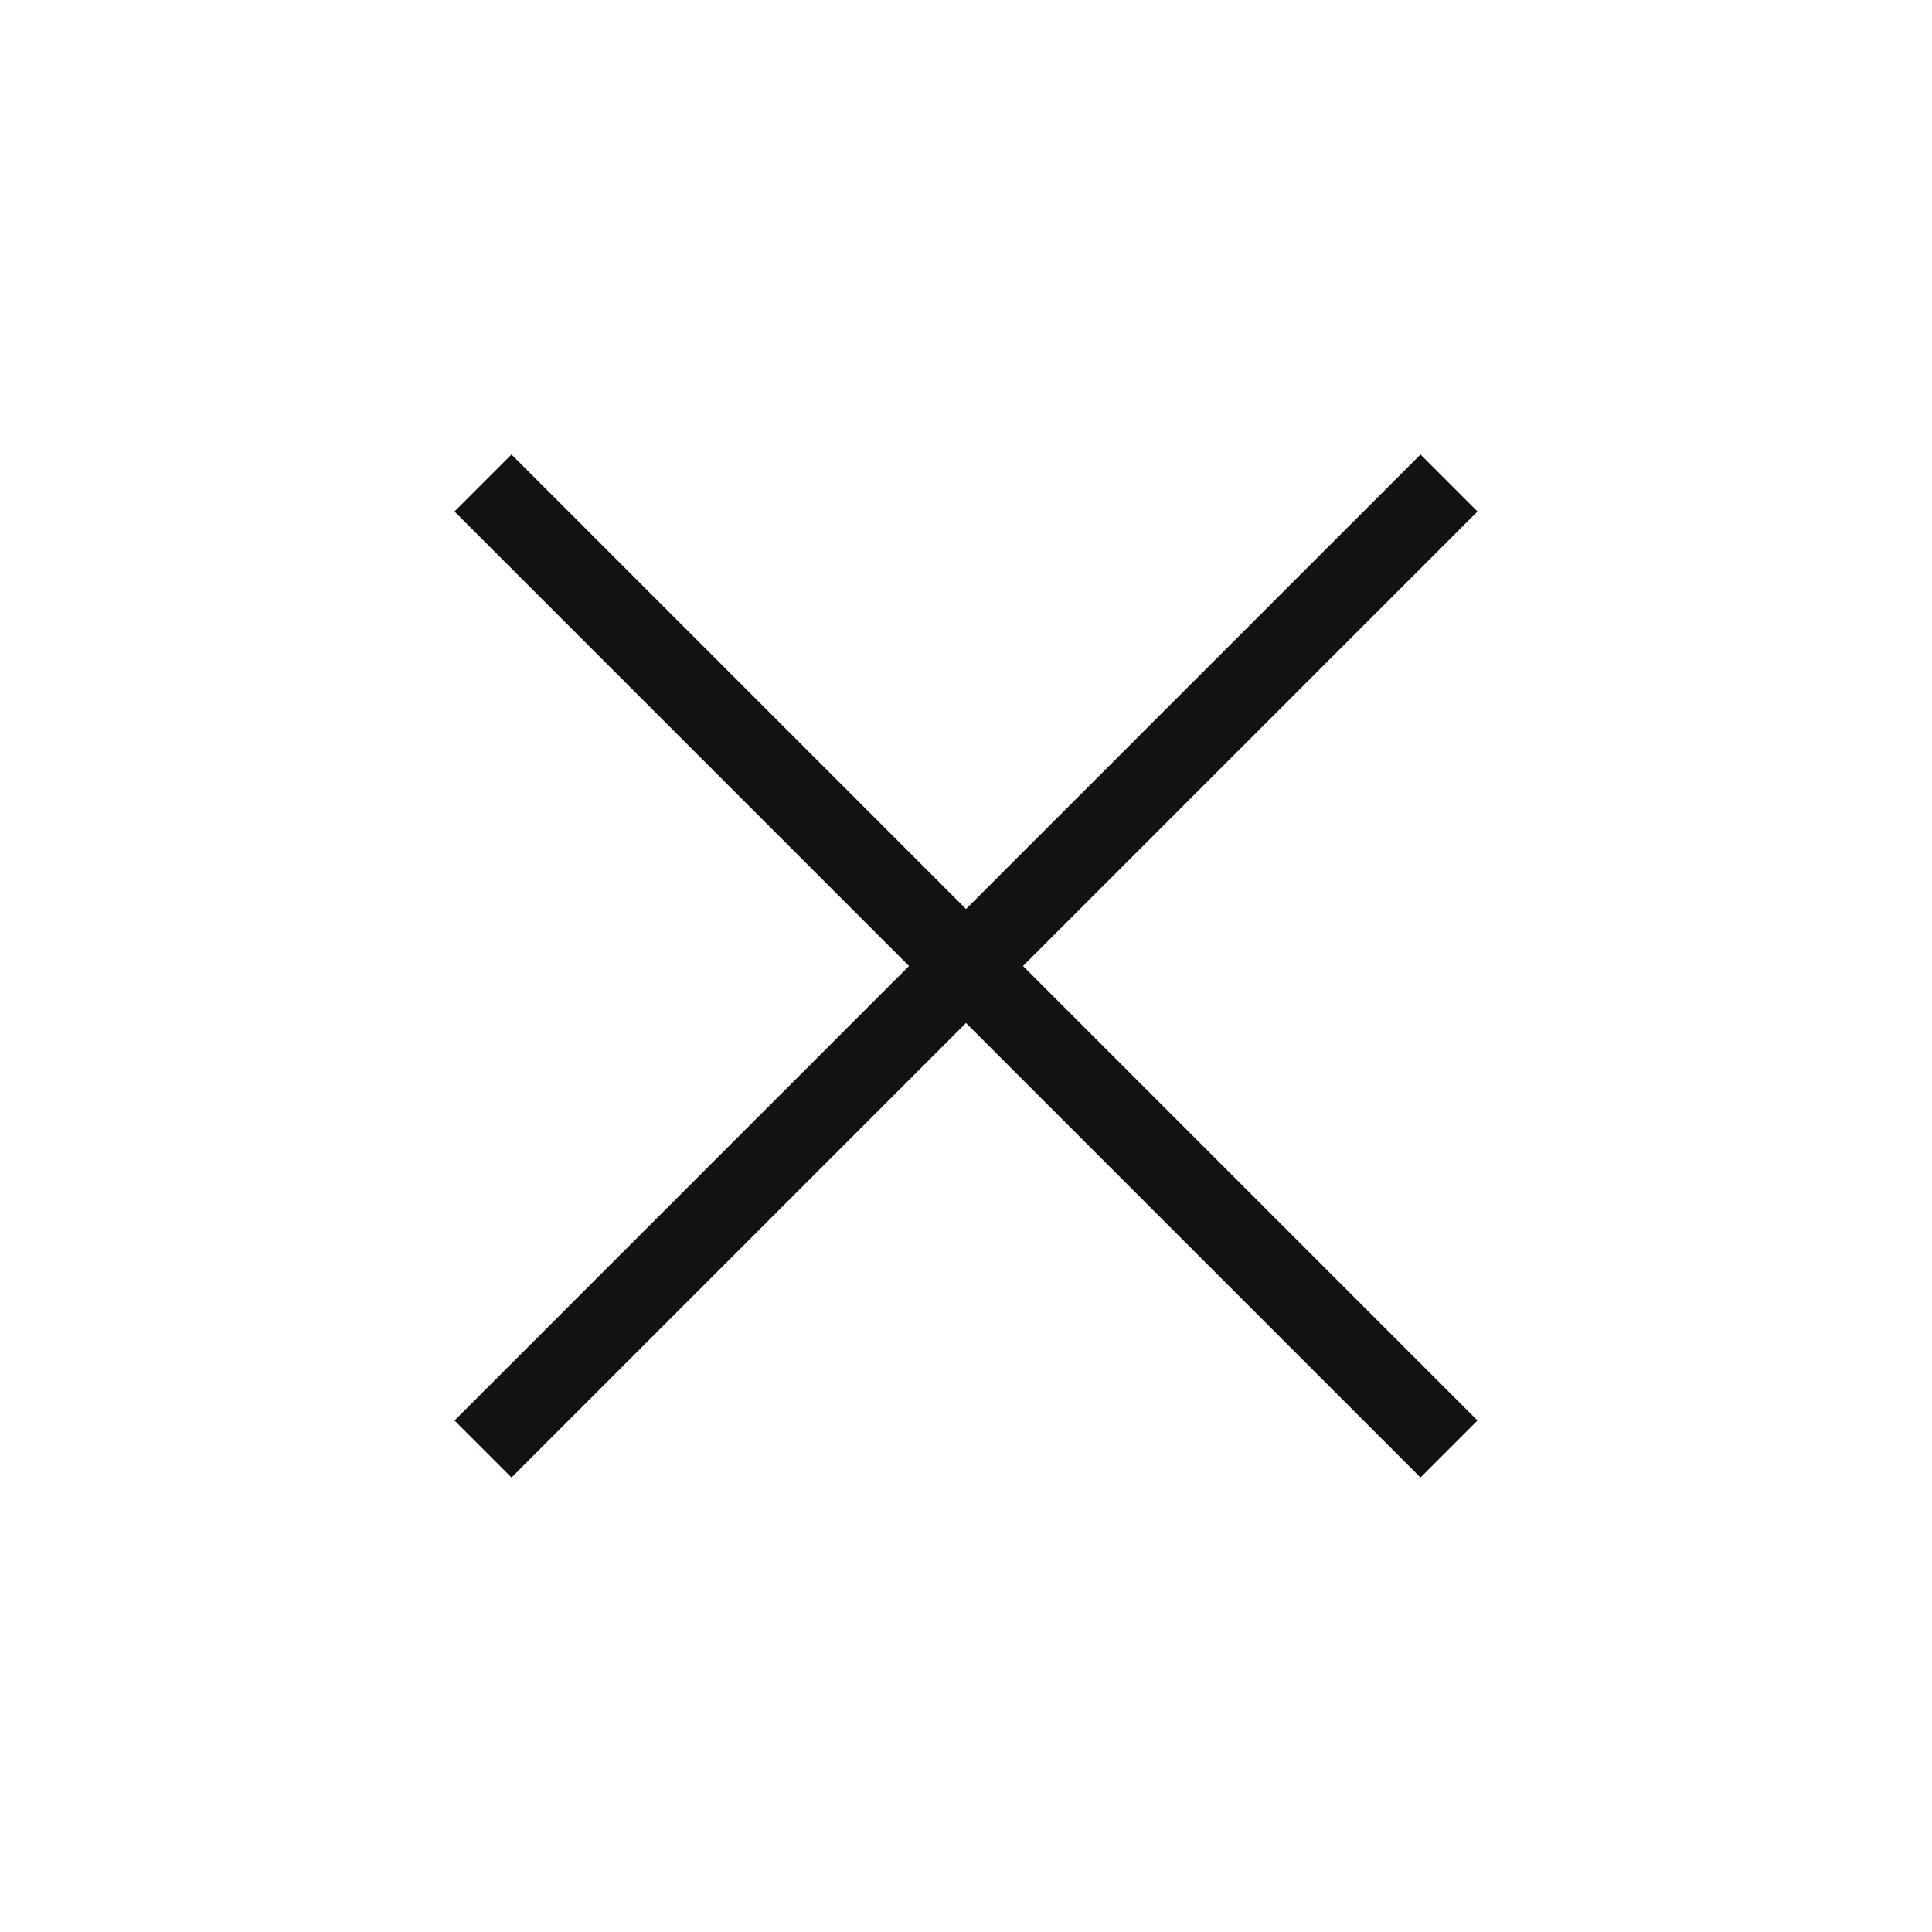
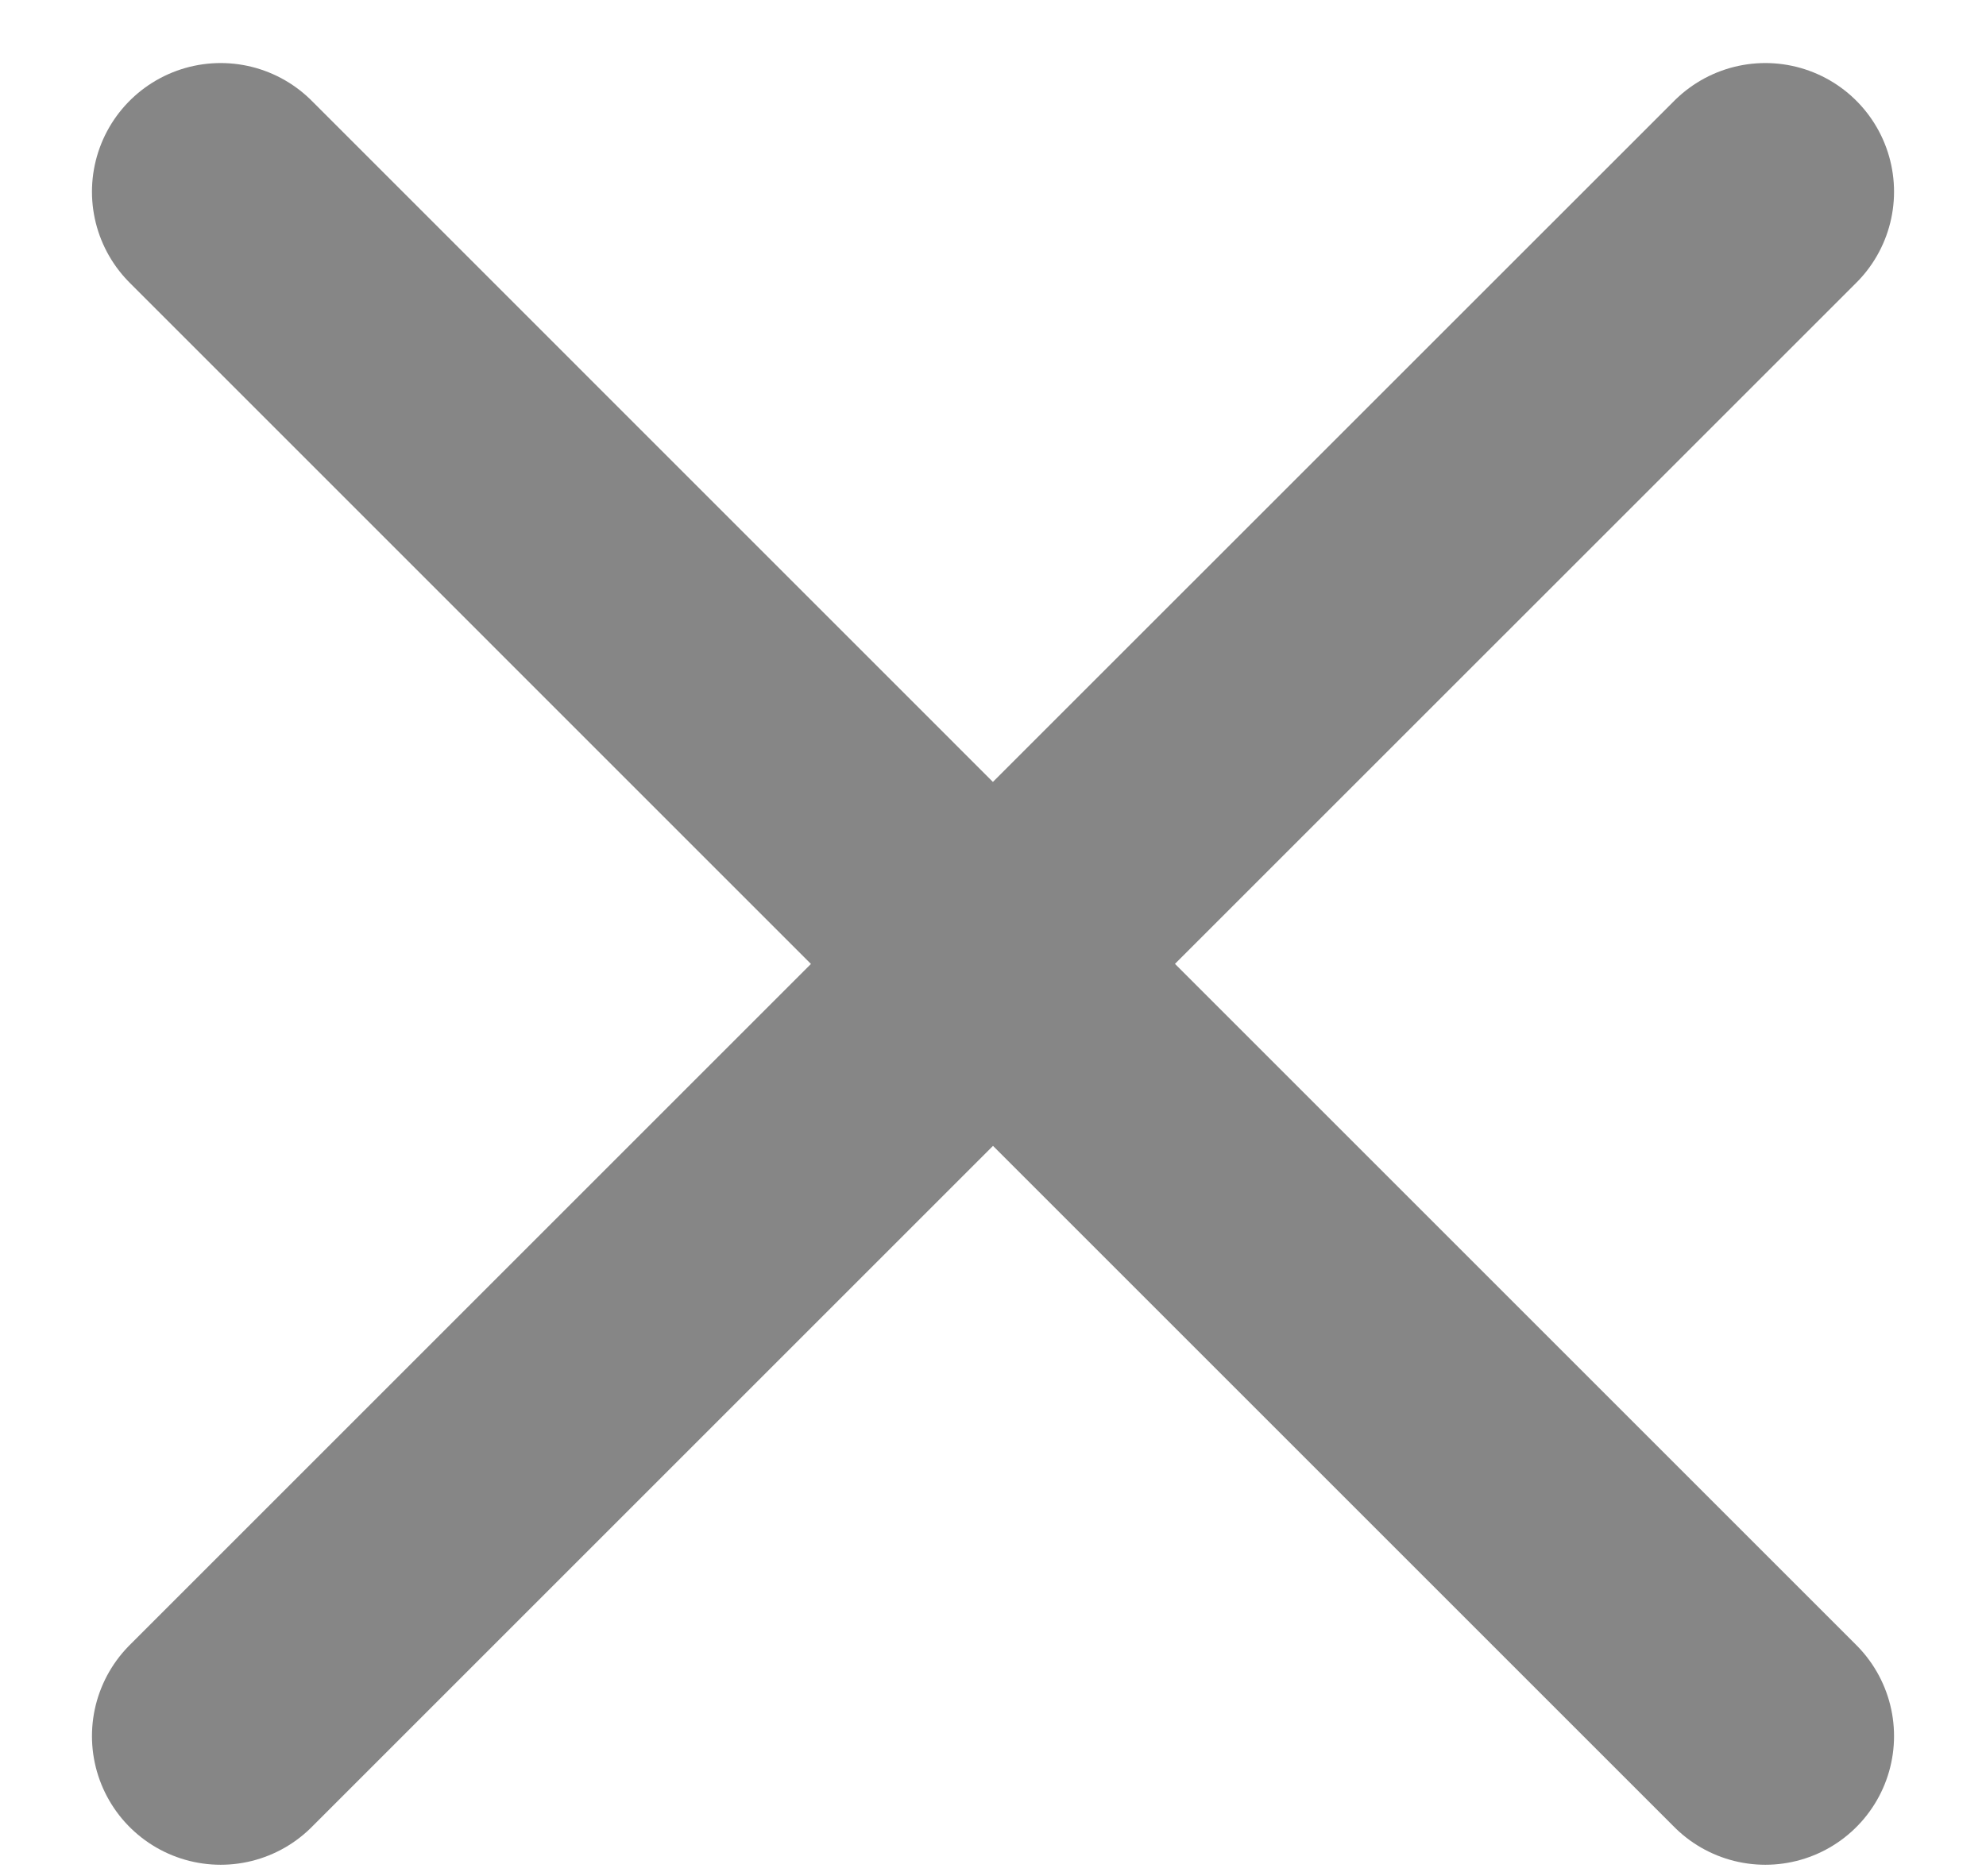
- <svg xmlns="http://www.w3.org/2000/svg" width="24" height="24" viewBox="0 0 24 24" fill="none">
-   <path d="M17.646 5.646L5.646 17.646L6.354 18.354L18.354 6.354L17.646 5.646ZM5.646 6.354L17.646 18.354L18.354 17.646L6.354 5.646L5.646 6.354Z" fill="#121212" />
+ <svg xmlns="http://www.w3.org/2000/svg" width="18" height="17" viewBox="0 0 18 17" fill="none">
+   <path d="M2 15.738L9 8.738L16 15.738M16 1.738L8.999 8.738L2 1.738" stroke="#868686" stroke-width="2.333" stroke-linecap="round" stroke-linejoin="round" />
</svg>
